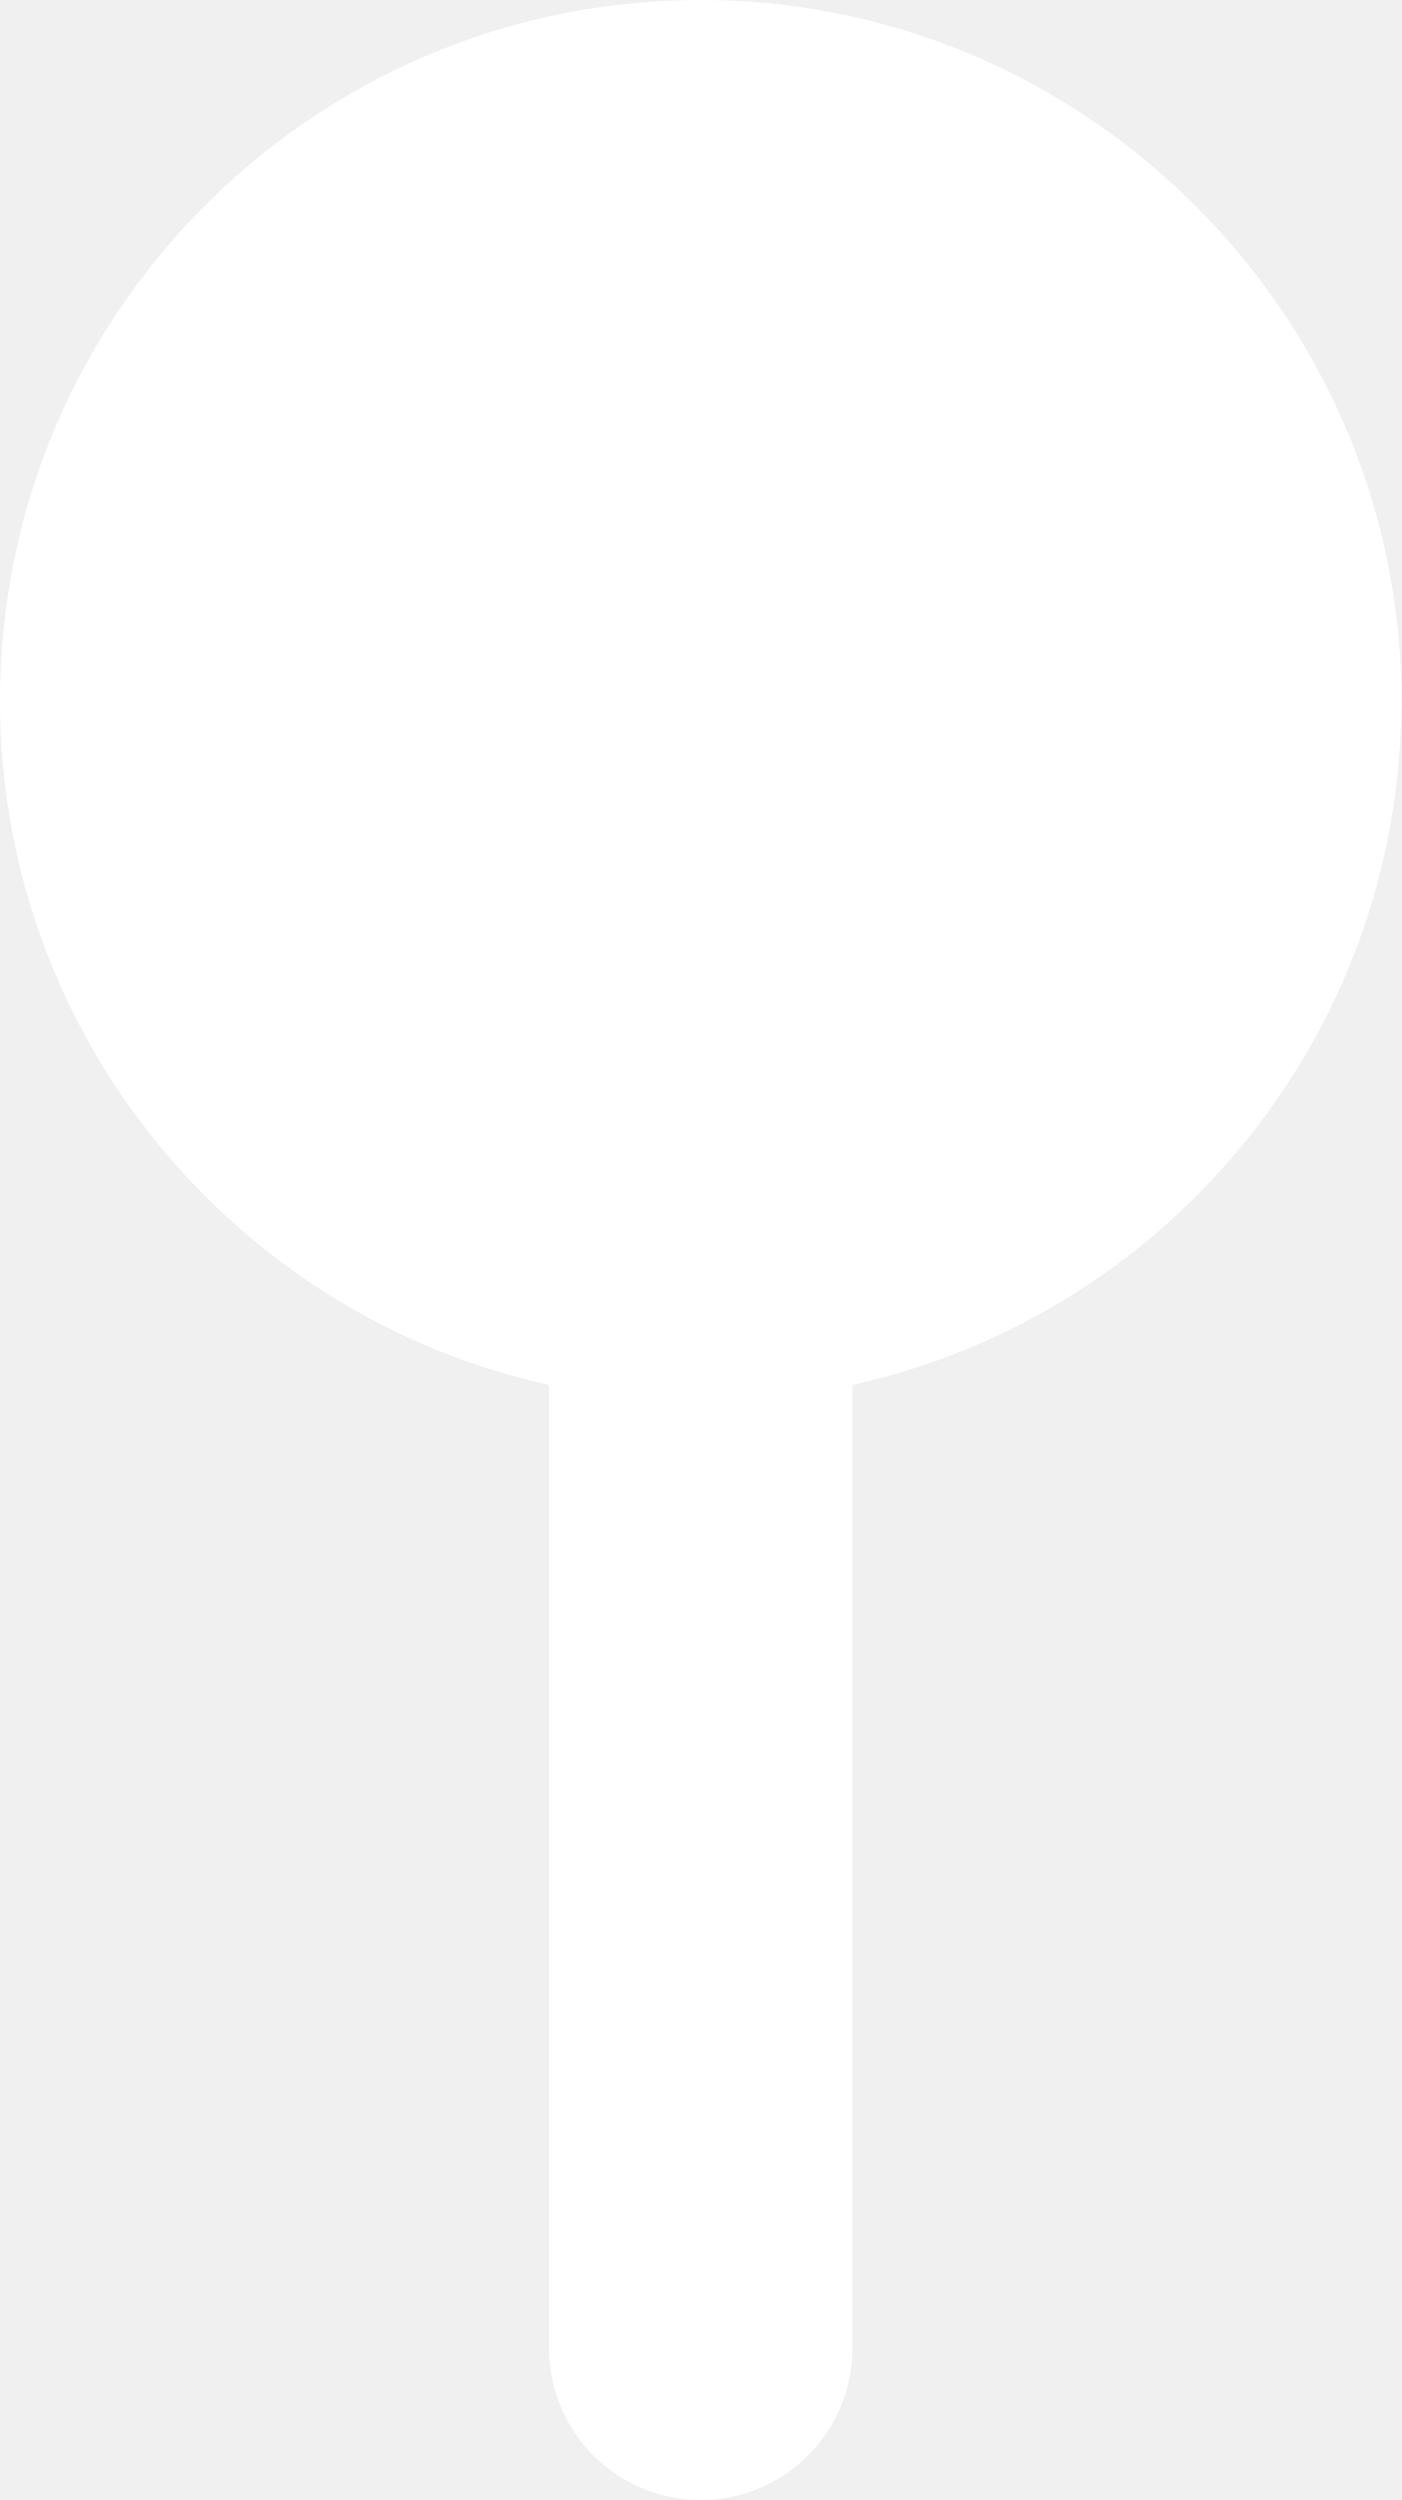
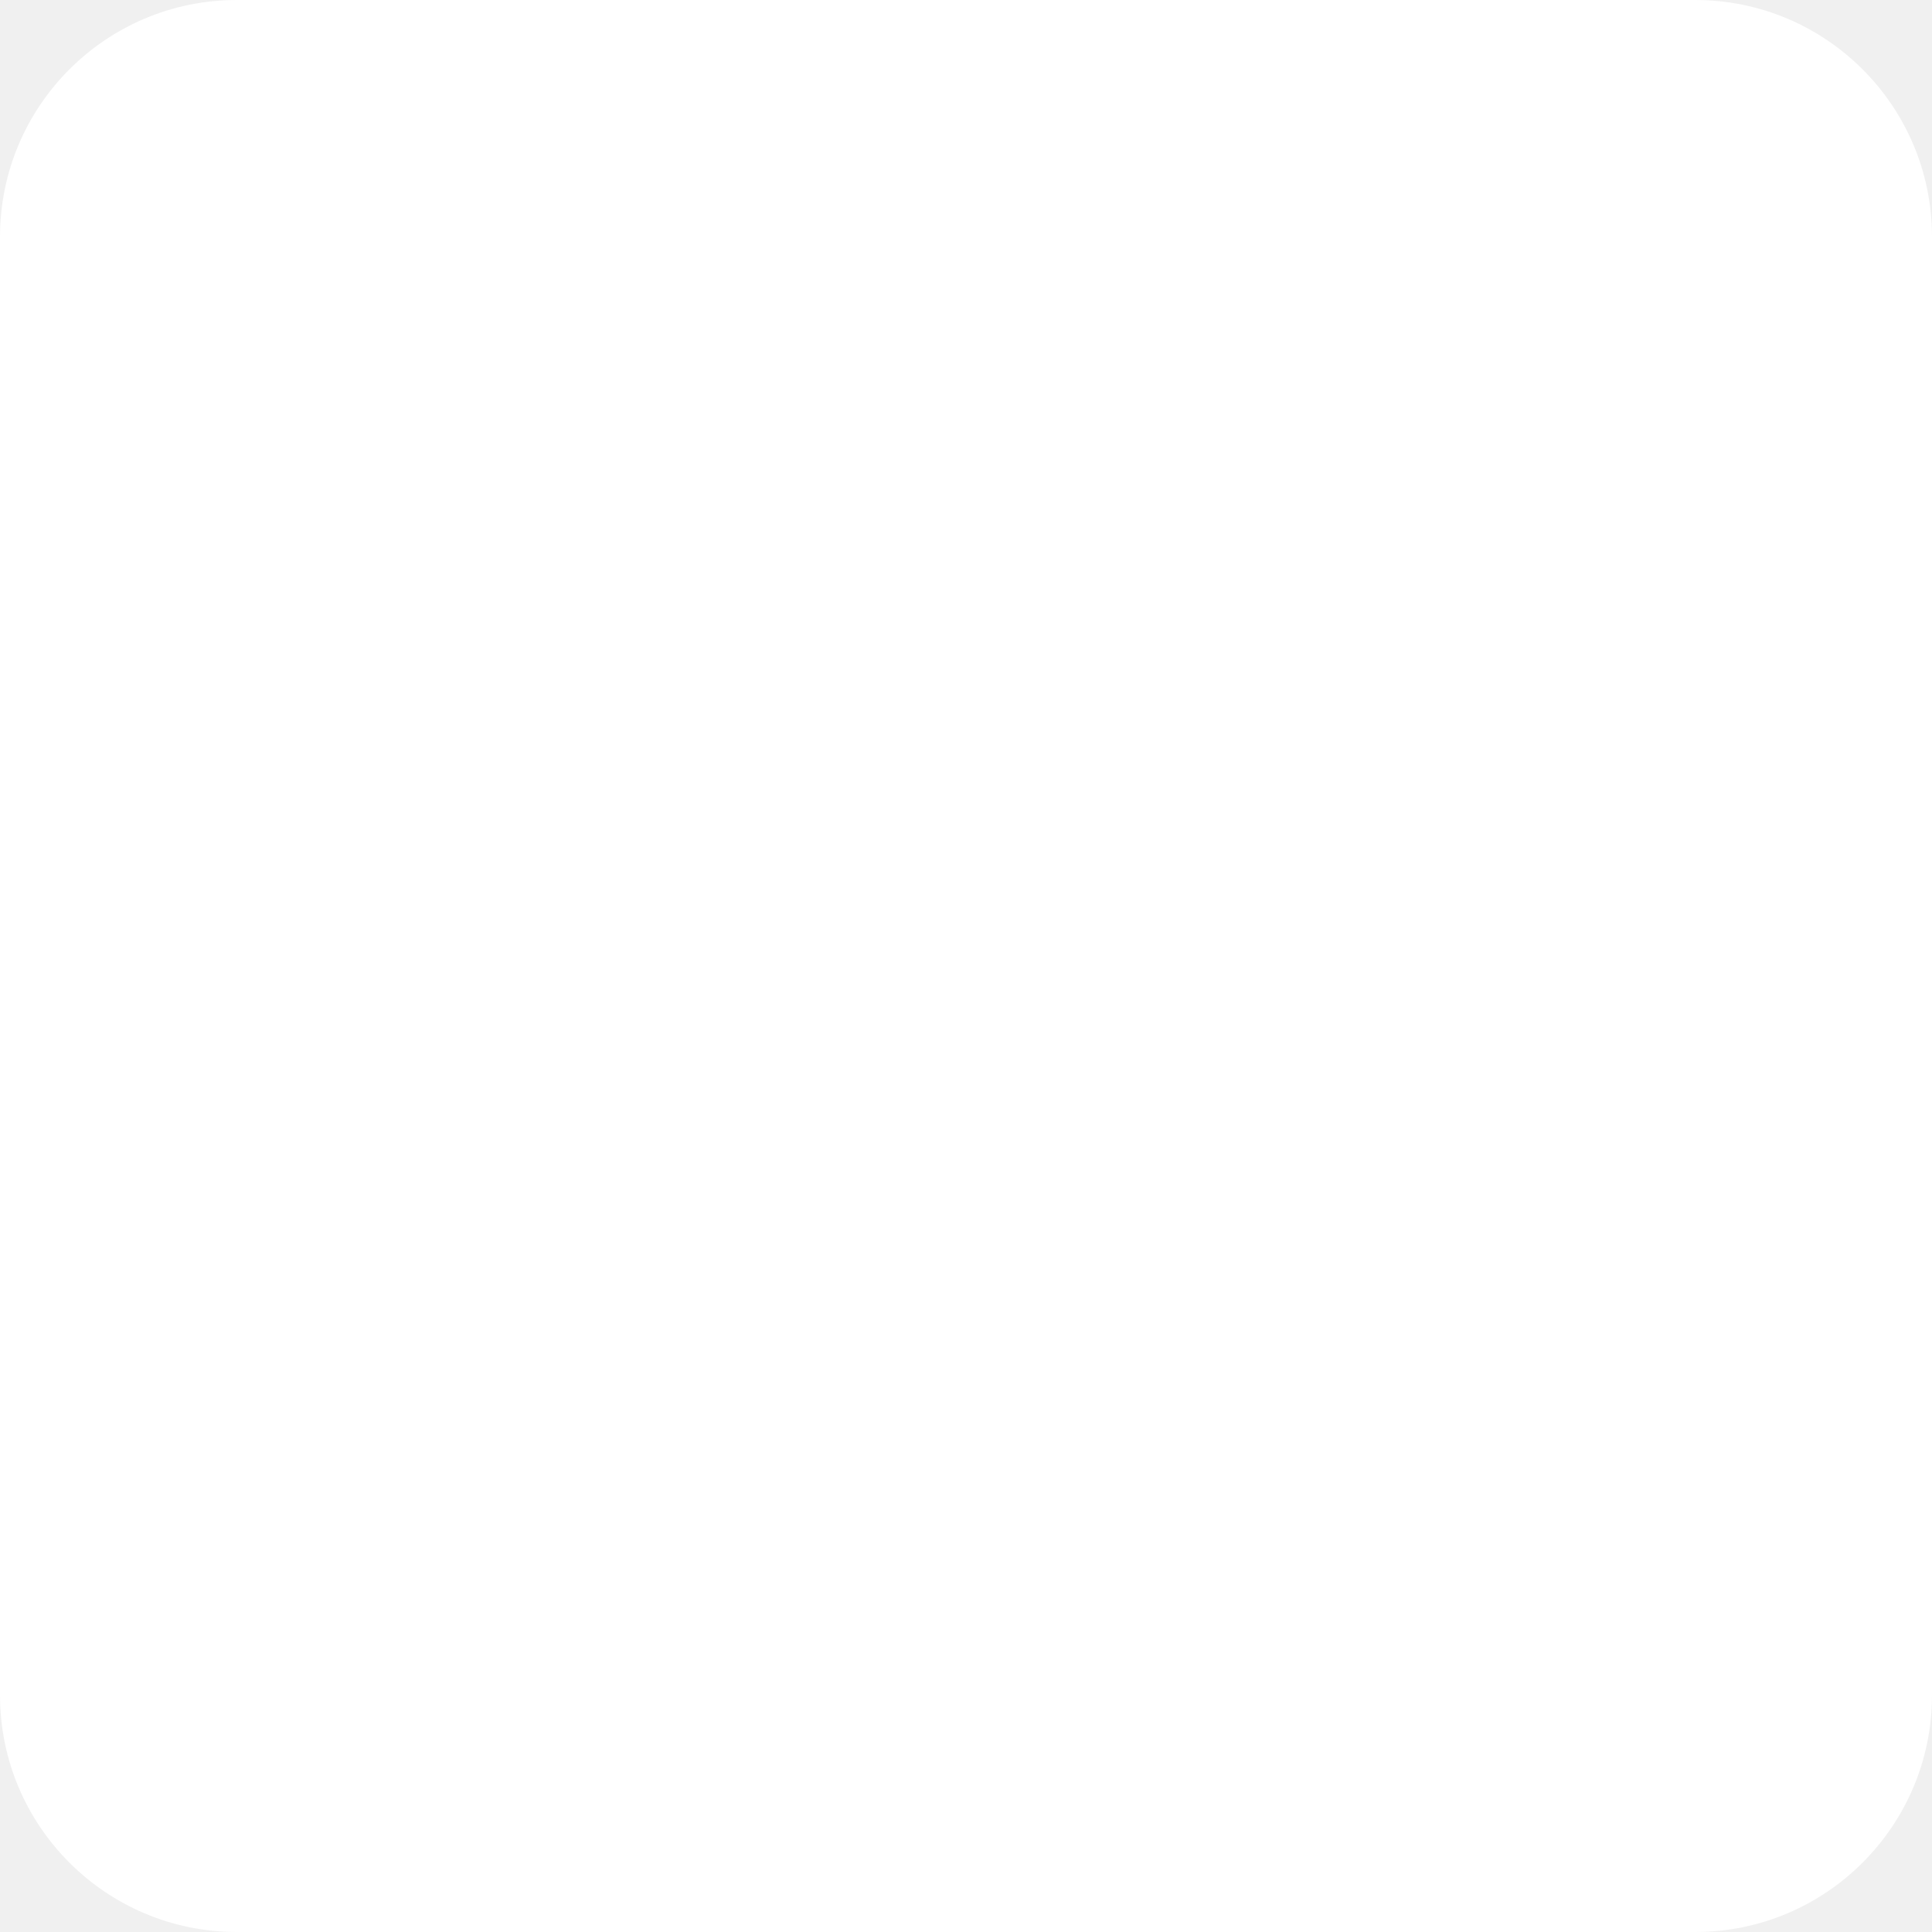
- <svg xmlns="http://www.w3.org/2000/svg" id="Layer_1" data-name="Layer 1" viewBox="0 0 155.94 278.18">
+ <svg xmlns="http://www.w3.org/2000/svg" id="Layer_1" version="1.1" viewBox="0 0 155.94 155.94">
  <defs>
    <style>
-       .cls-1 {
+       .st0 {
        fill: #fff;
      }
    </style>
  </defs>
-   <path class="cls-1" d="M155.92,76.41c.74,37.96-25.65,69.88-61.08,77.69v107.21c0,9.32-7.55,16.87-16.87,16.87h0c-9.32,0-16.87-7.55-16.87-16.87v-107.21C26.15,146.4,0,115.24,0,77.97,0,34.28,35.94-1.02,79.86.02c41.48.98,75.25,34.9,76.07,76.39Z" />
+   <rect class="st0" width="155.94" height="155.94" rx="19.12" ry="19.12" />
</svg>
